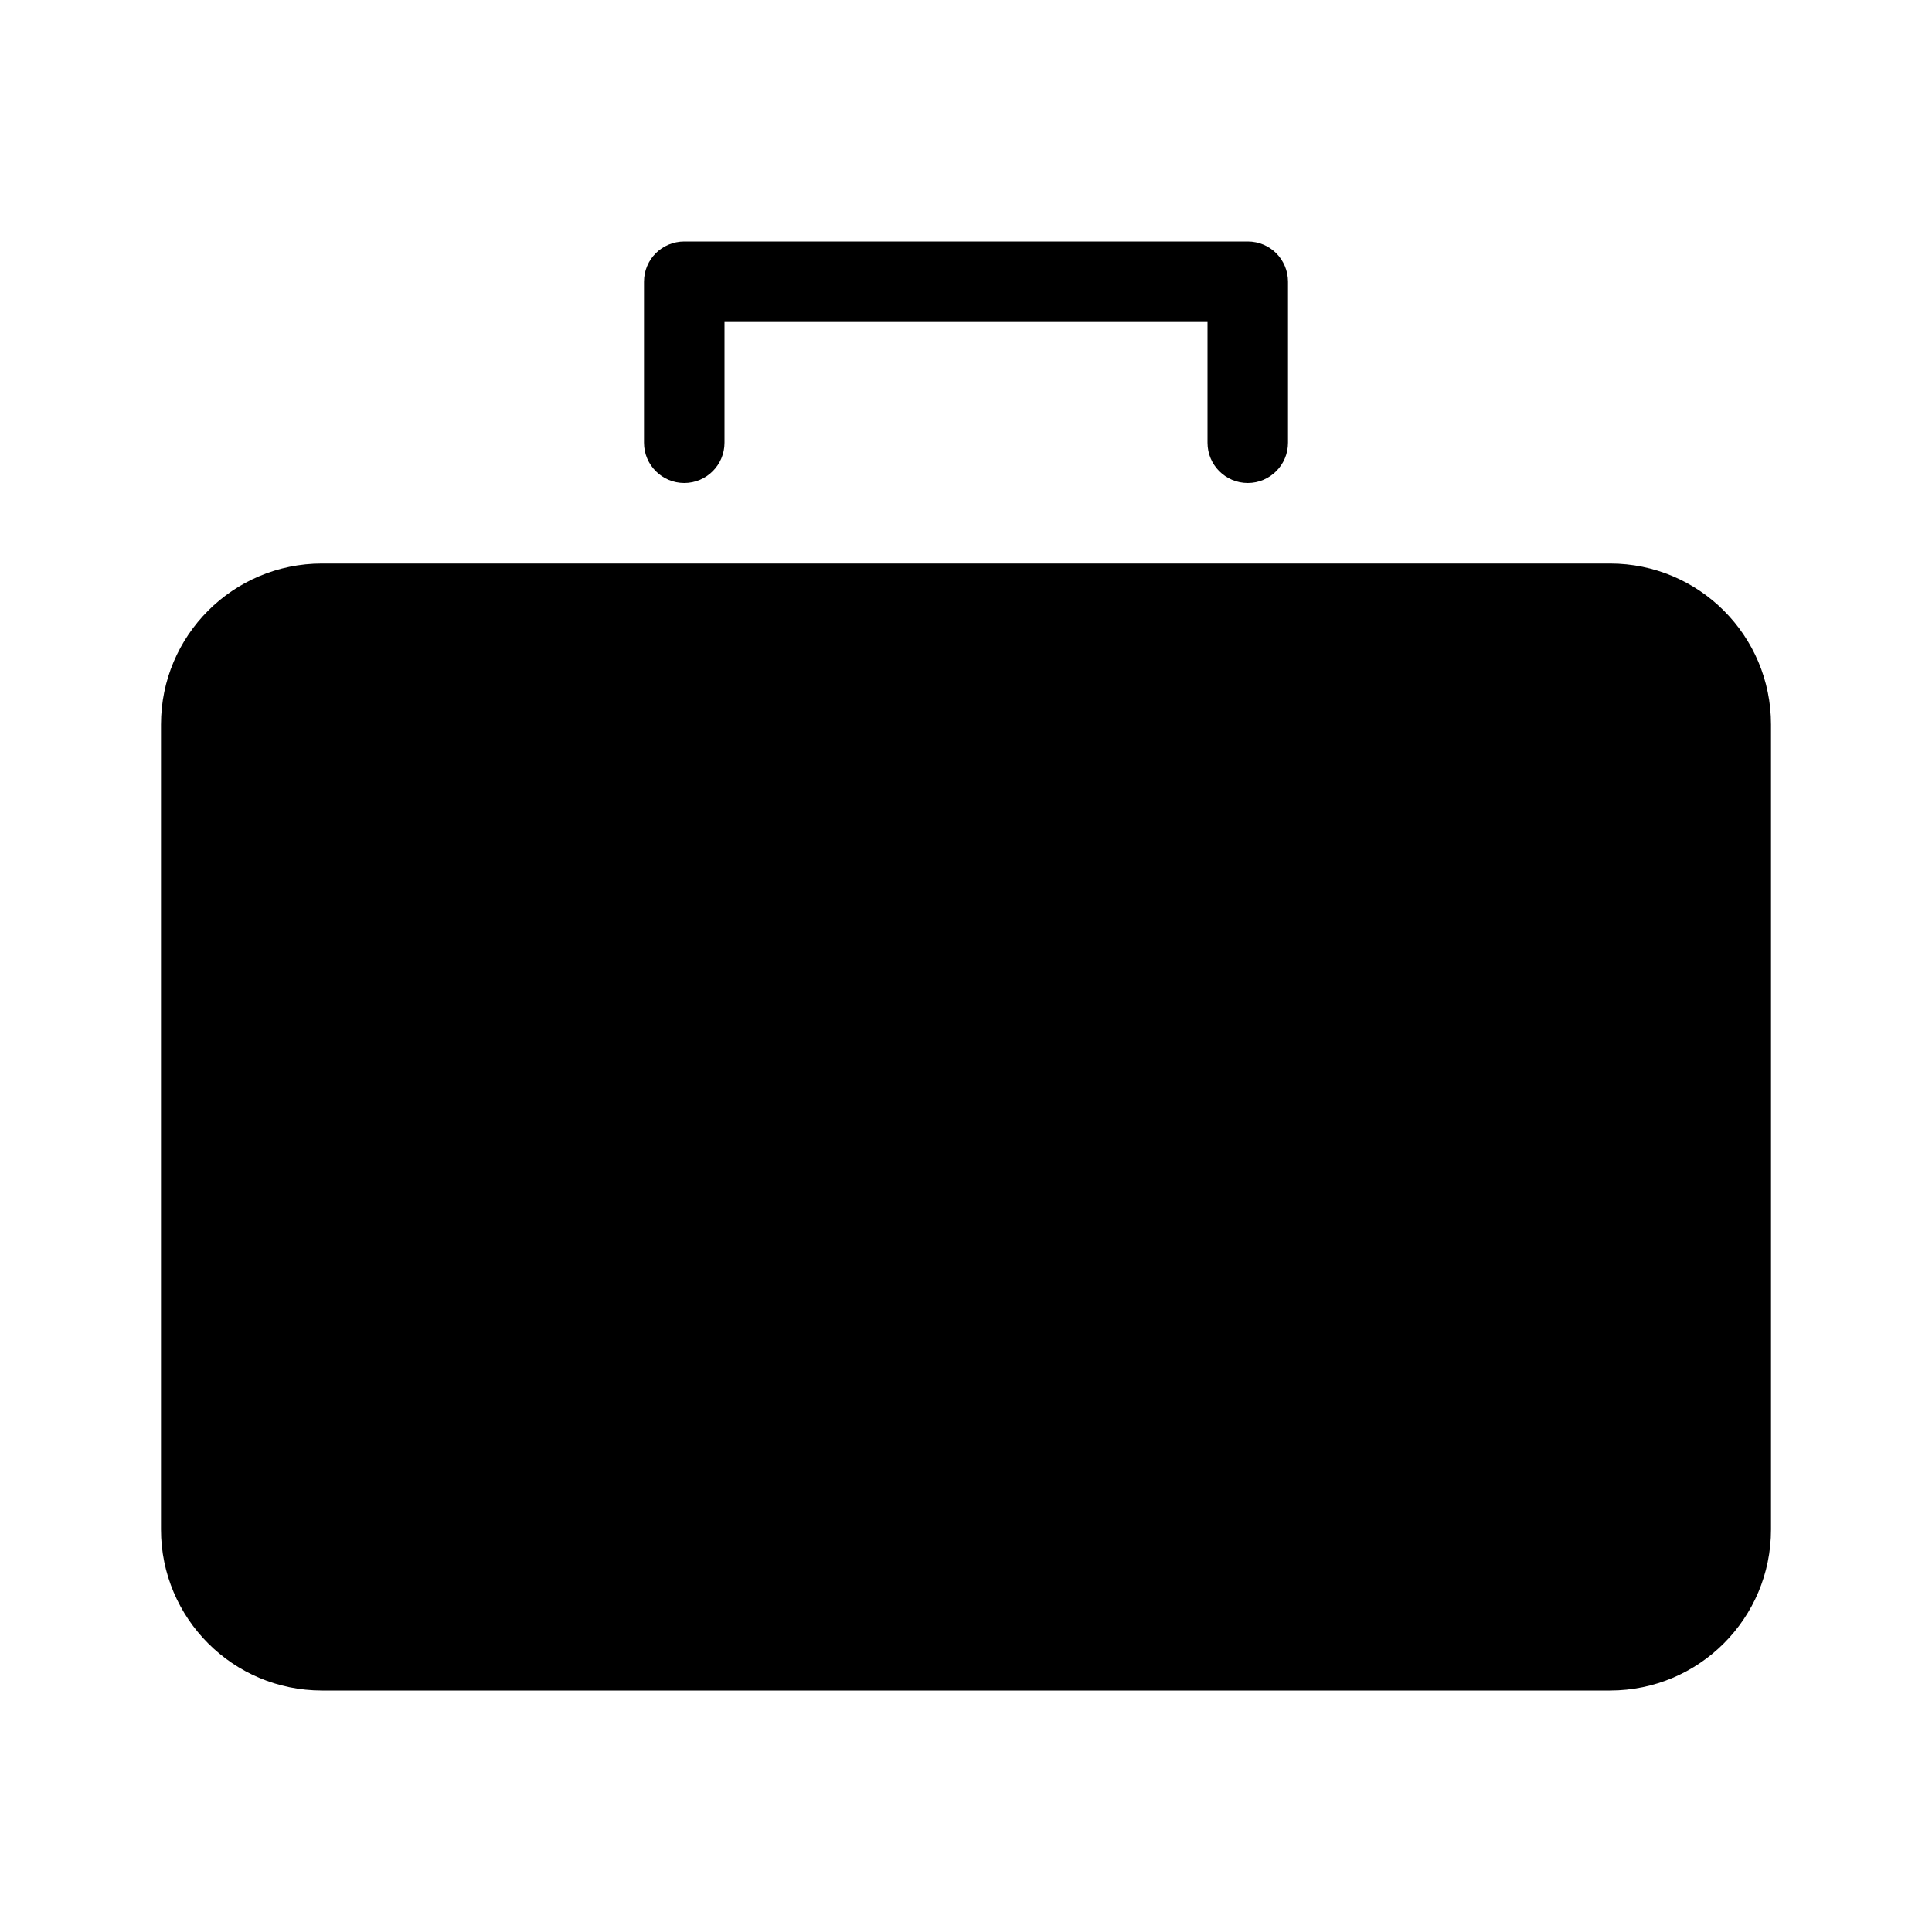
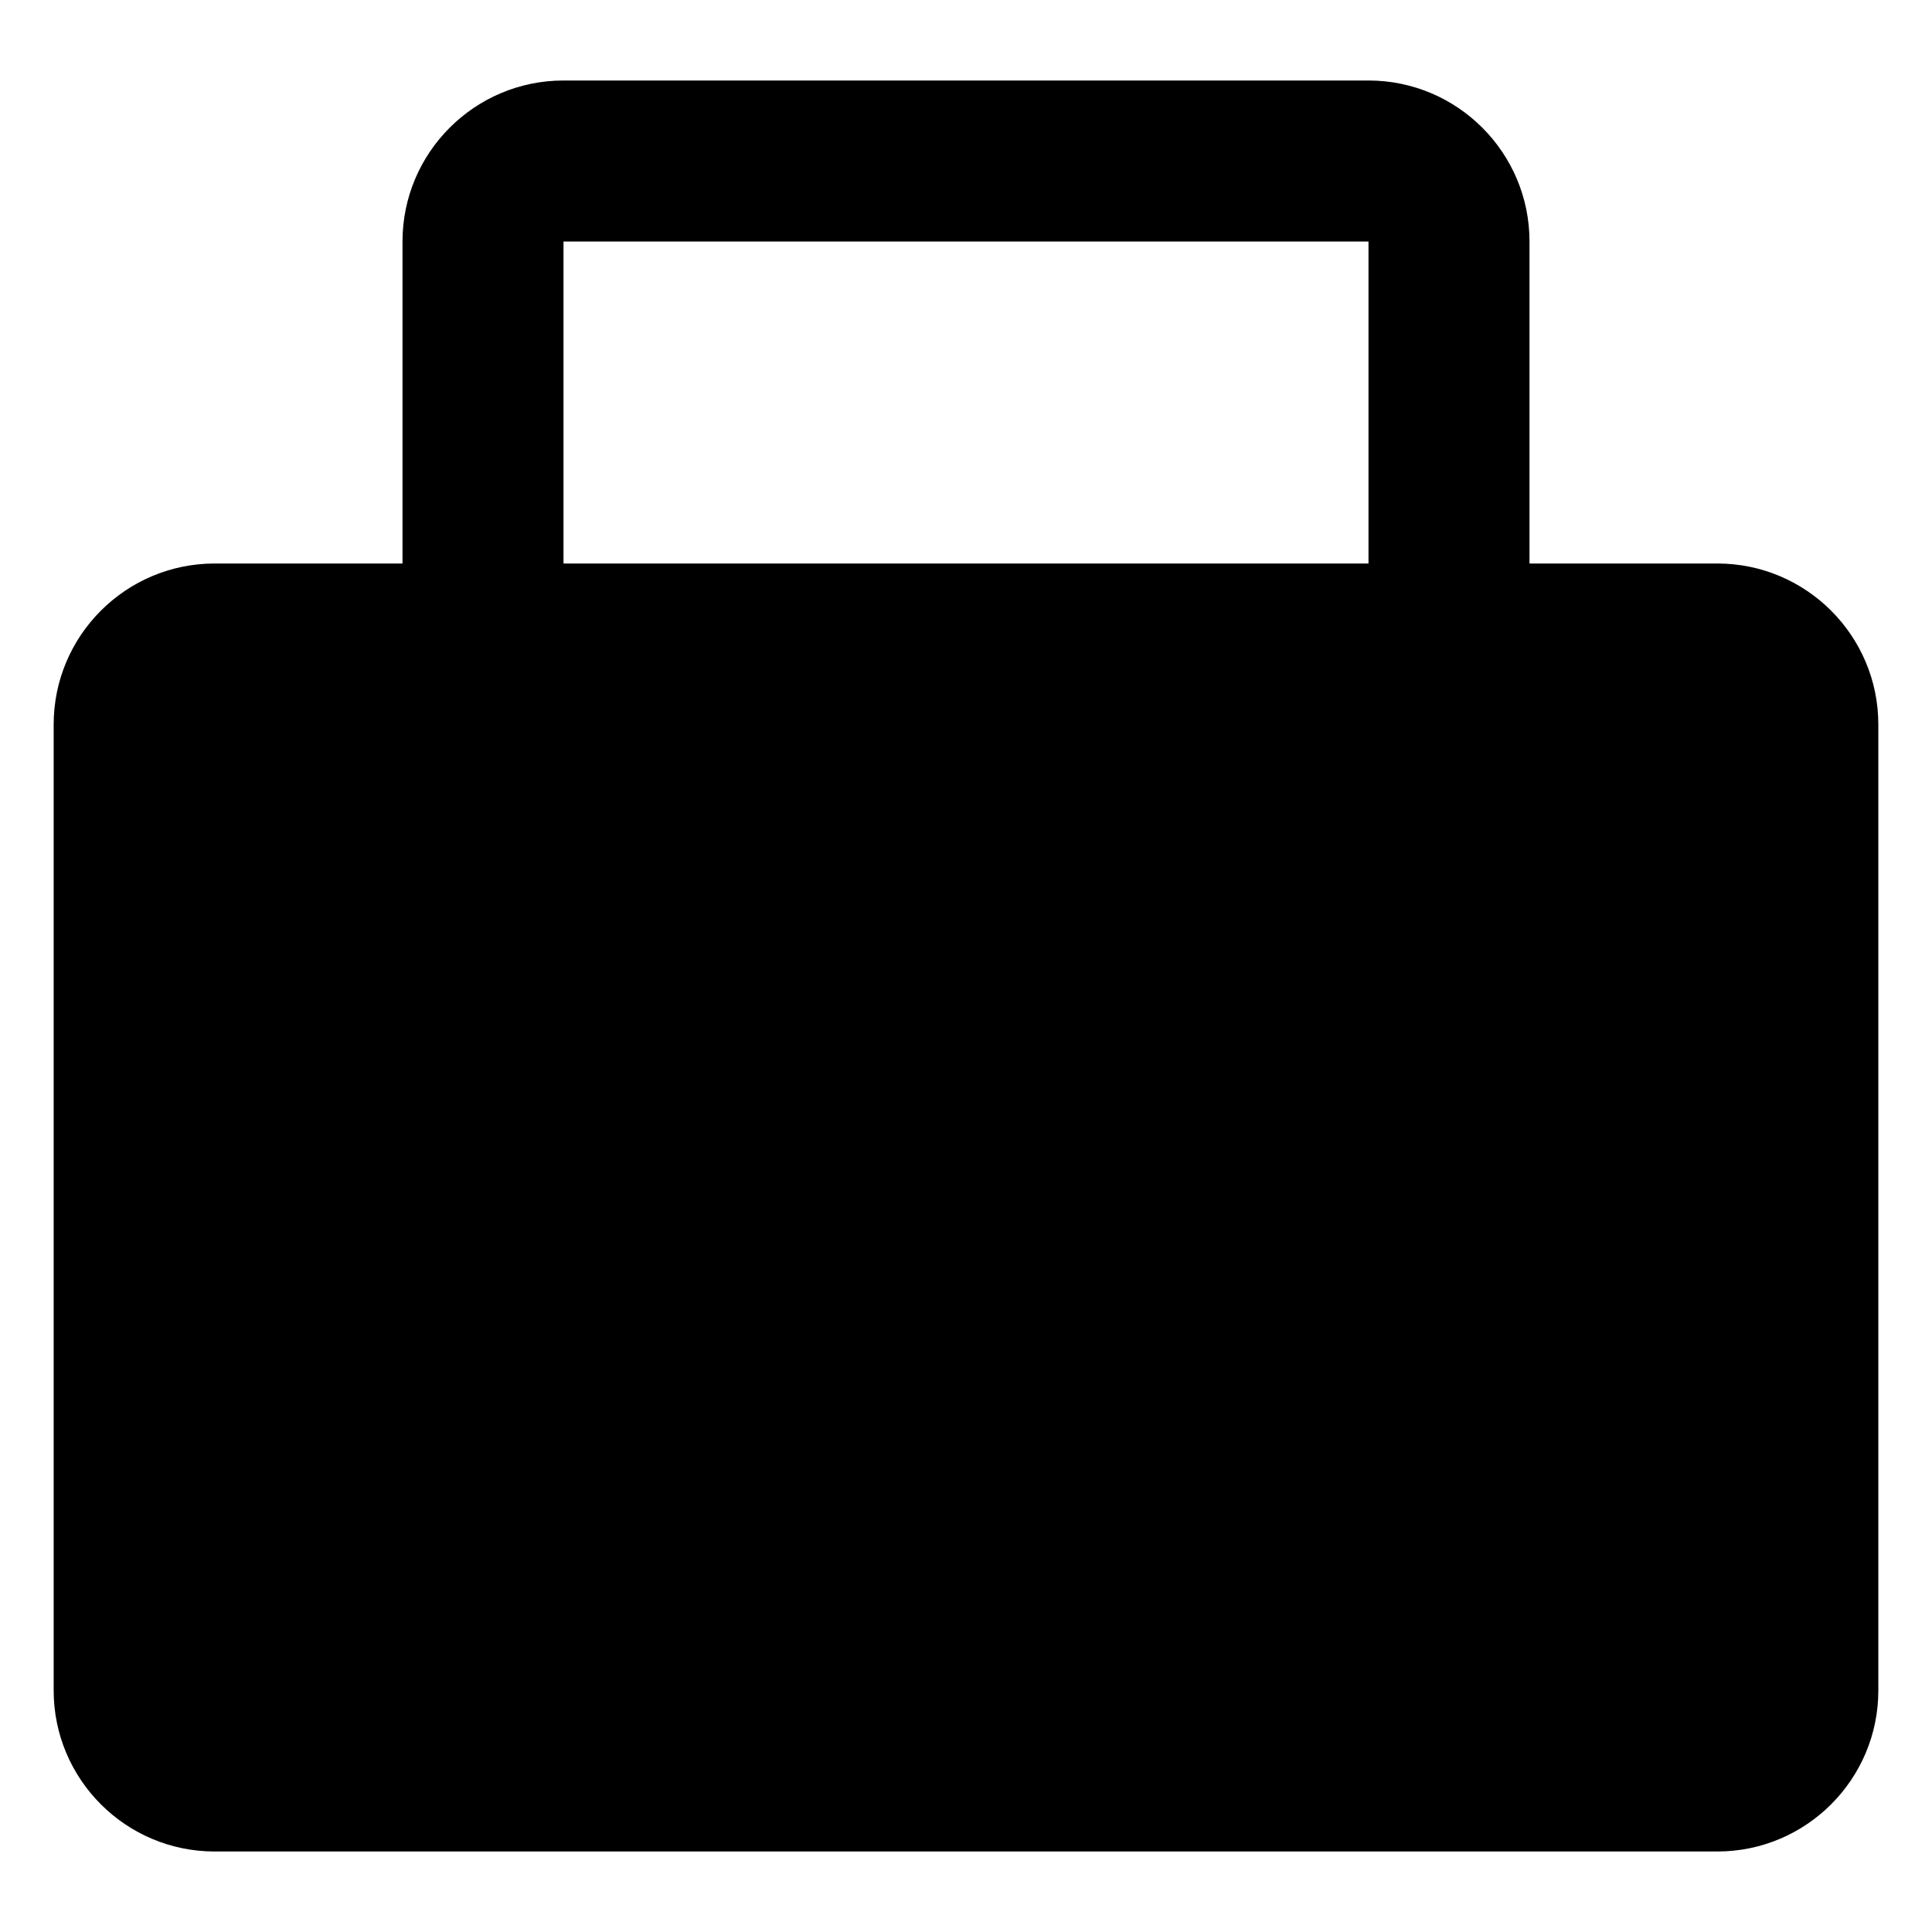
- <svg xmlns="http://www.w3.org/2000/svg" width="24" height="24">
-   <path fill-rule="evenodd" d="M15.854 3.146c-.09-.09-.215-.146-.354-.146h-7c-.138 0-.263.056-.354.146-.09.09-.146.215-.146.354v2c0 .276.224.5.5.5s.5-.224.5-.5v-1.5h6v1.5c0 .276.224.5.5.5s.5-.224.5-.5v-2c0-.138-.056-.263-.146-.354zm-11.854 3.854h16c1.105 0 2 .895 2 2v10c0 1.105-.895 2-2 2h-16c-1.105 0-2-.895-2-2v-10c0-1.105.895-2 2-2z" />
+ <svg xmlns="http://www.w3.org/2000/svg" id="b" viewBox="0 0 72 72">
+   <defs>
+     <style>.d{fill:none;}</style>
+   </defs>
+   <g id="c">
+     <path d="M64,21h-7v-12c0-3.31-2.69-6-6-6h-30c-3.31,0-6,2.69-6,6v12h-7c-3.31,0-6,2.69-6,6v36c0,3.31,2.69,6,6,6h56c3.31,0,6-2.69,6-6V27c0-3.31-2.69-6-6-6ZM21,9h30v12h-30v-12Z" />
+     <rect class="d" width="72" height="72" />
+   </g>
</svg>
